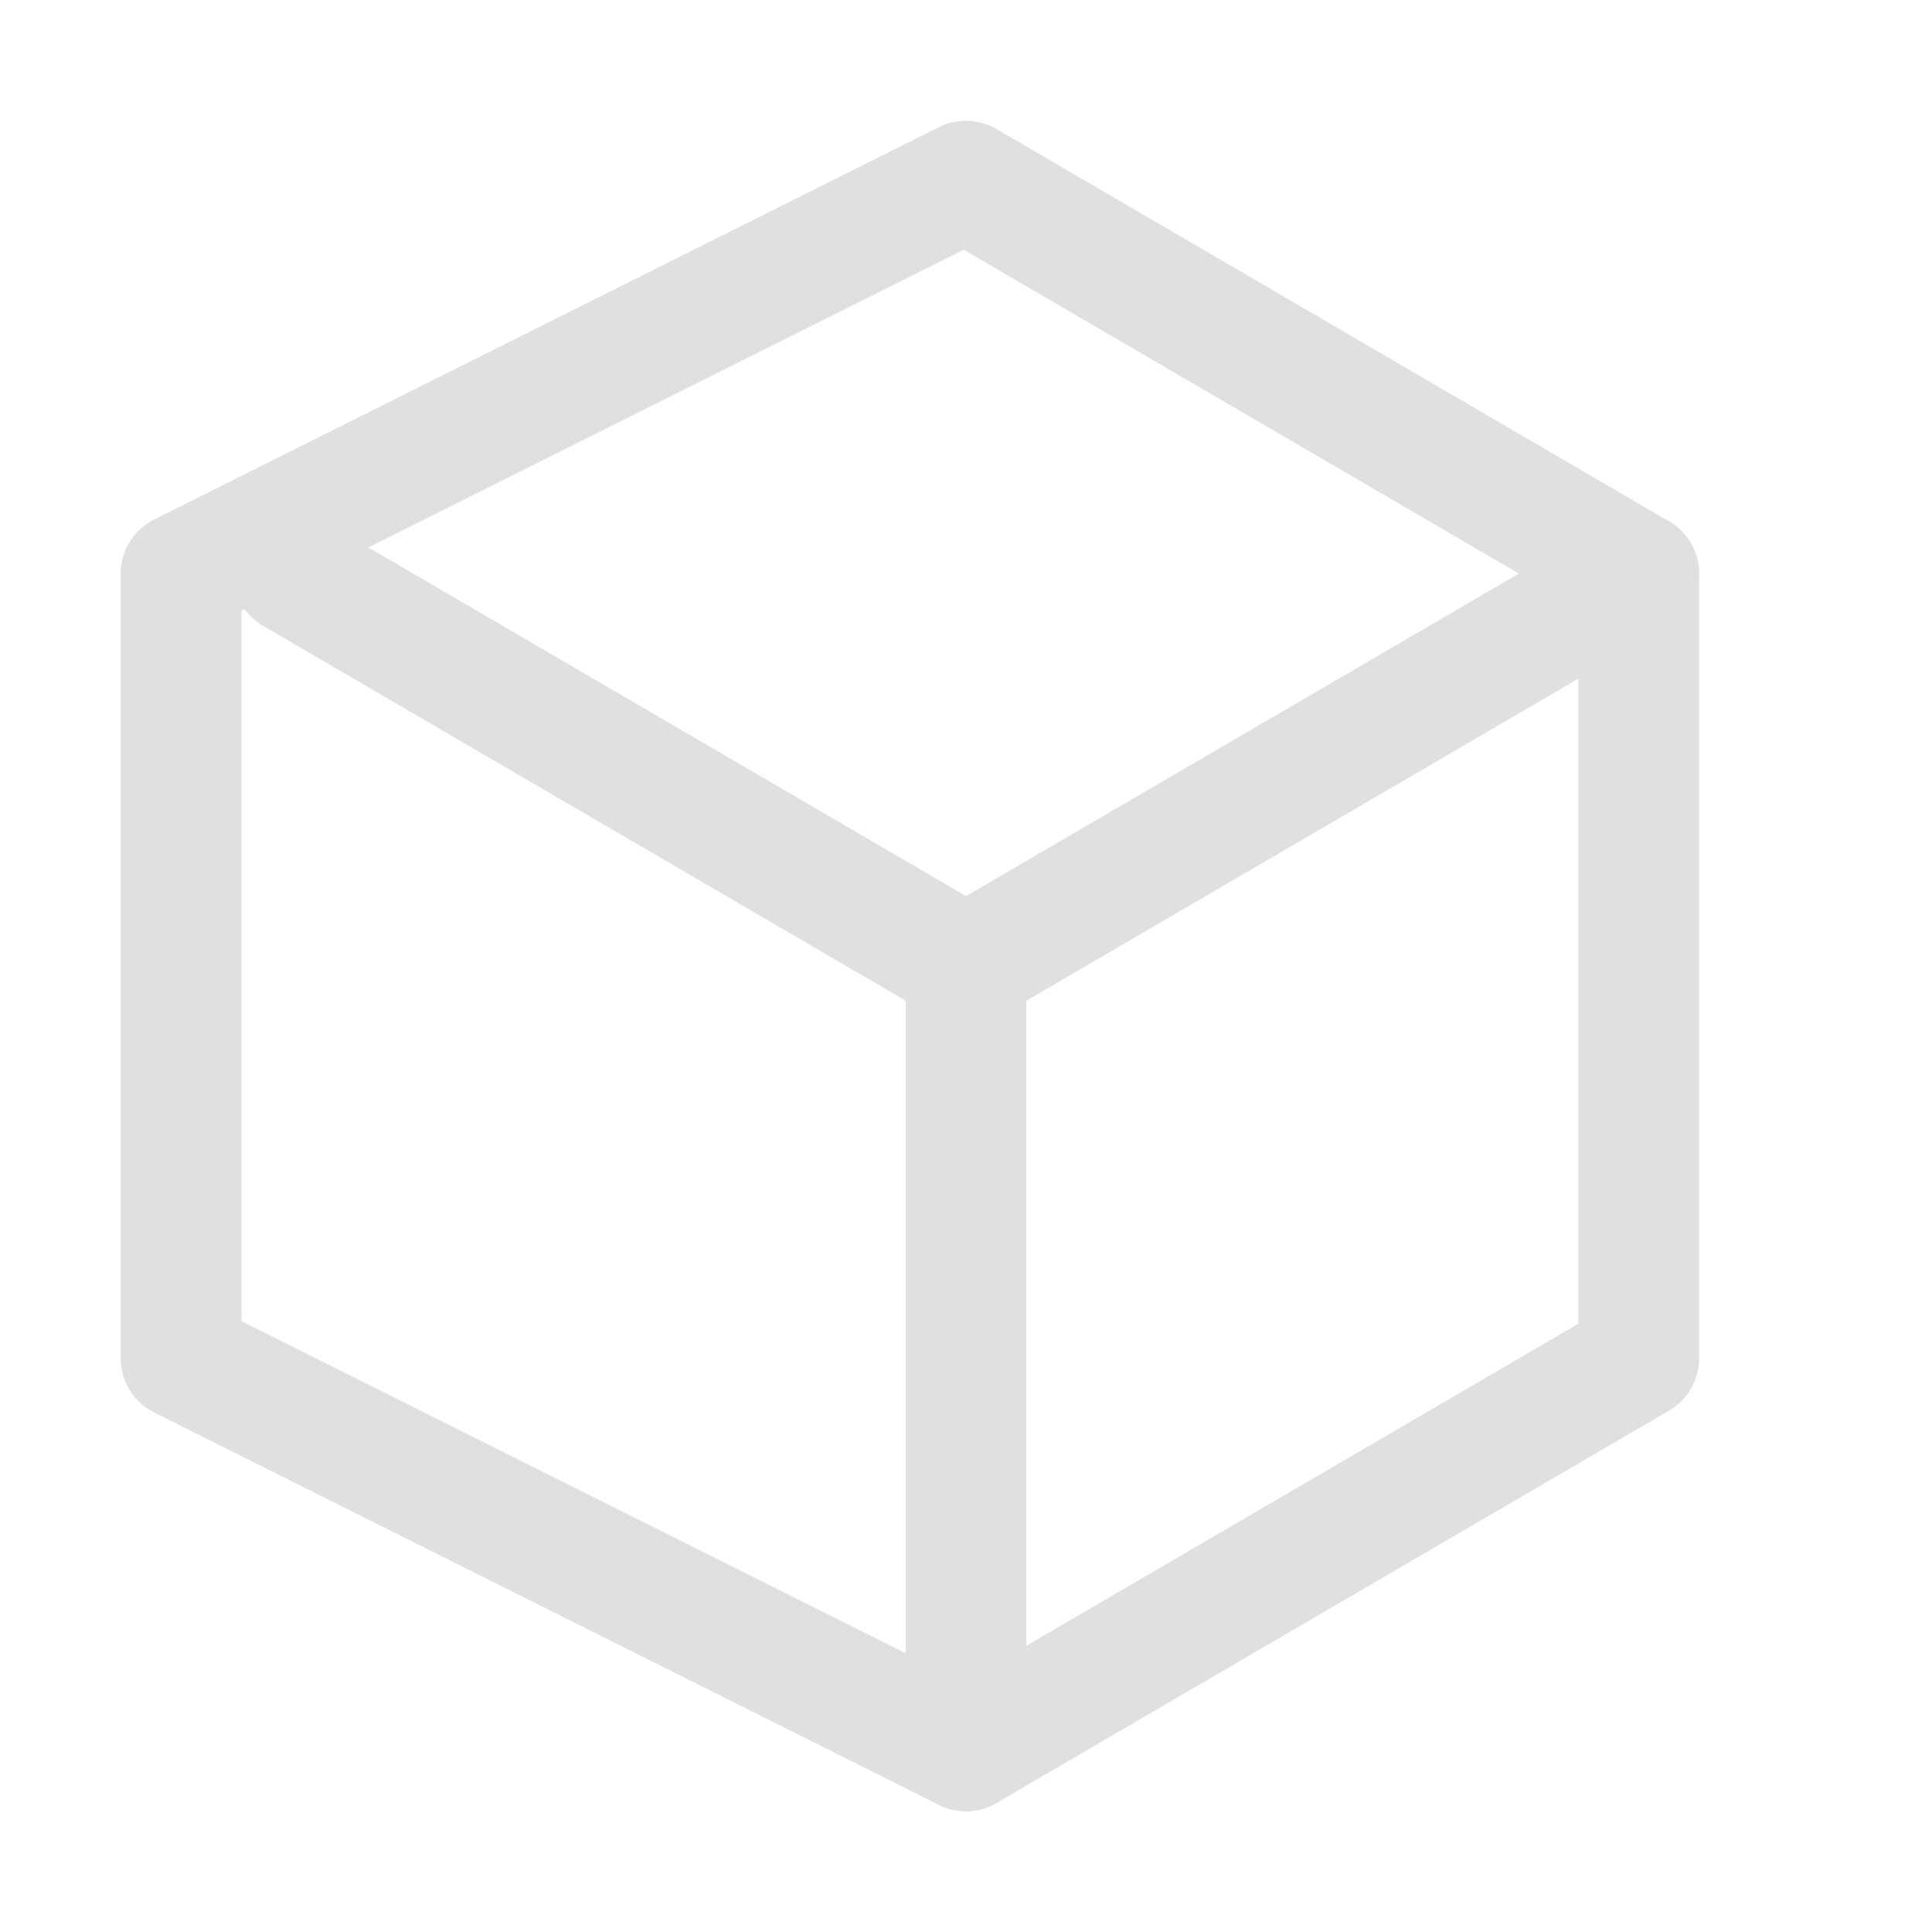
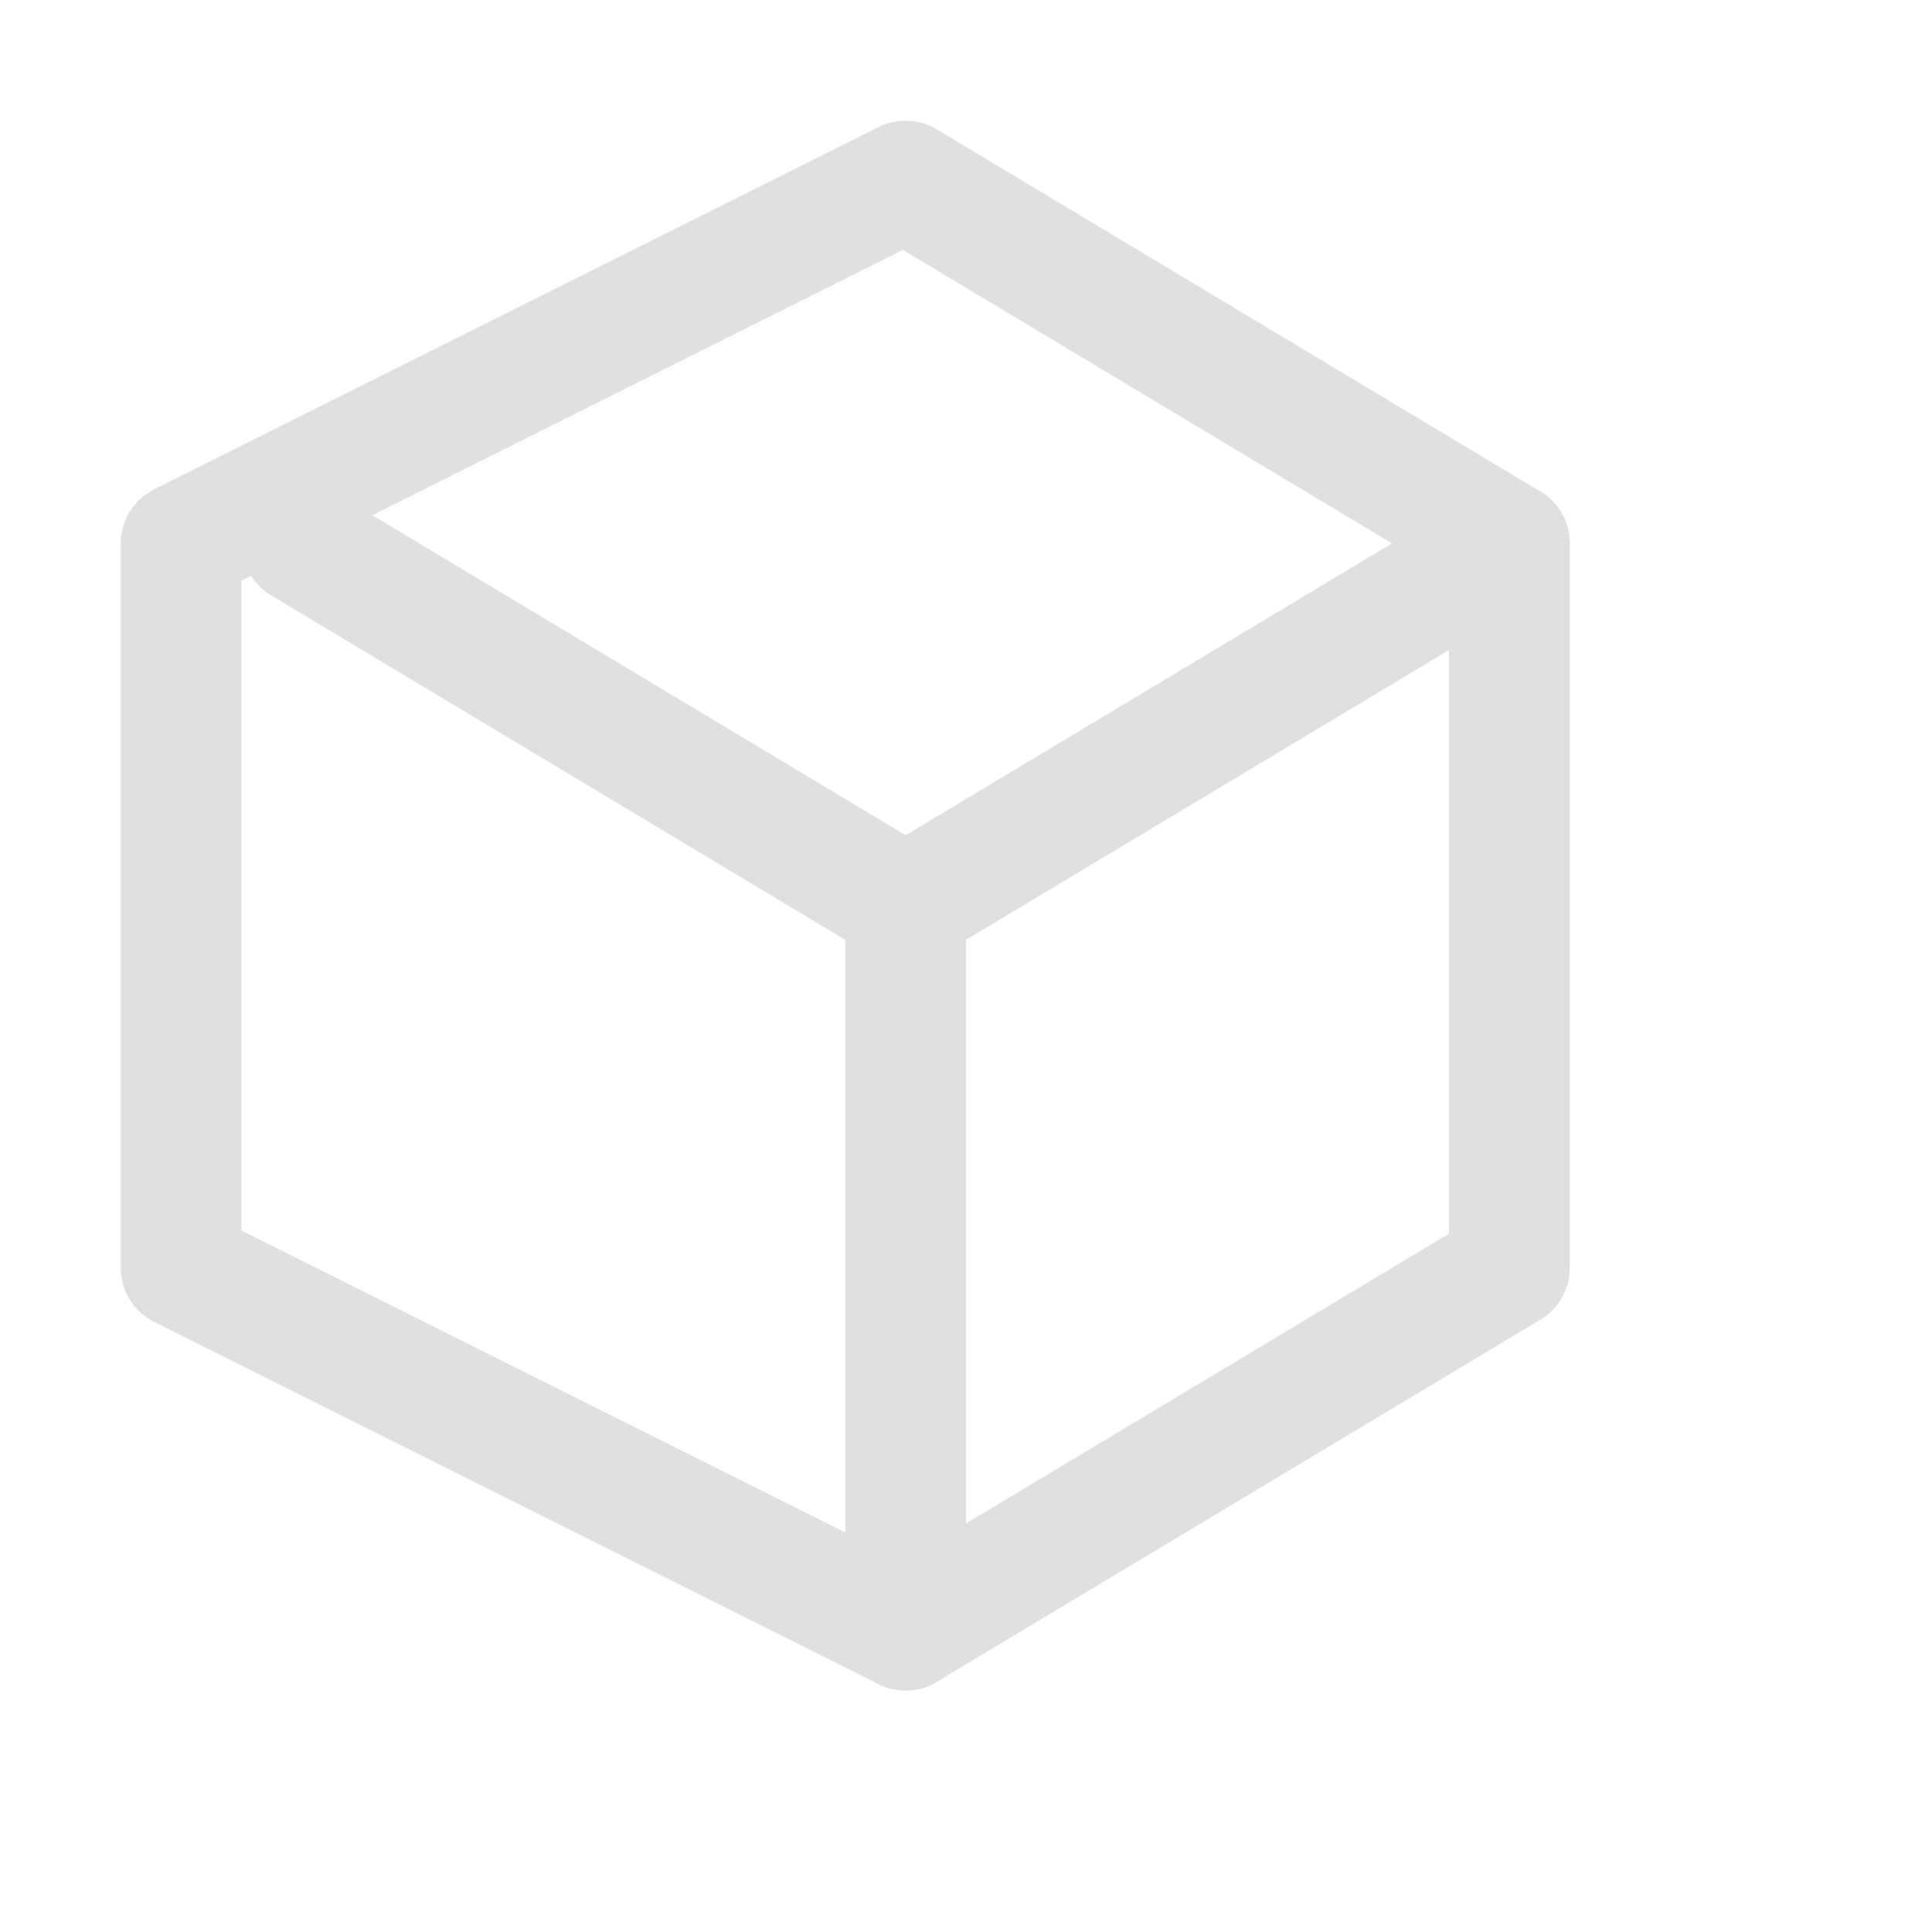
<svg xmlns="http://www.w3.org/2000/svg" width="16" height="16" viewBox="0 0 16 16">
-   <path fill="none" stroke="#e0e0e0" stroke-width="1" stroke-linecap="round" stroke-linejoin="round" d="M8 1.5L13.571 4.75L13.571 11.25L8 14.5L1.5 11.25L1.5 4.75Z" />
-   <path fill="none" stroke="#e0e0e0" stroke-width="1" stroke-linecap="round" stroke-linejoin="round" d="M2.429 4.75L8 8L13.571 4.75M8 8L8 14.5" />
+   <path fill="none" stroke="#e0e0e0" stroke-width="1" stroke-linecap="round" stroke-linejoin="round" d="M7.5 1.5L12.5 4.5L12.5 10.5L7.5 13.5L1.5 10.5L1.5 4.5Z" />
+   <path fill="none" stroke="#e0e0e0" stroke-width="1" stroke-linecap="round" stroke-linejoin="round" d="M2.5 4.5L7.5 7.5L12.5 4.5M7.5 7.5L7.5 13.5" />
</svg>
